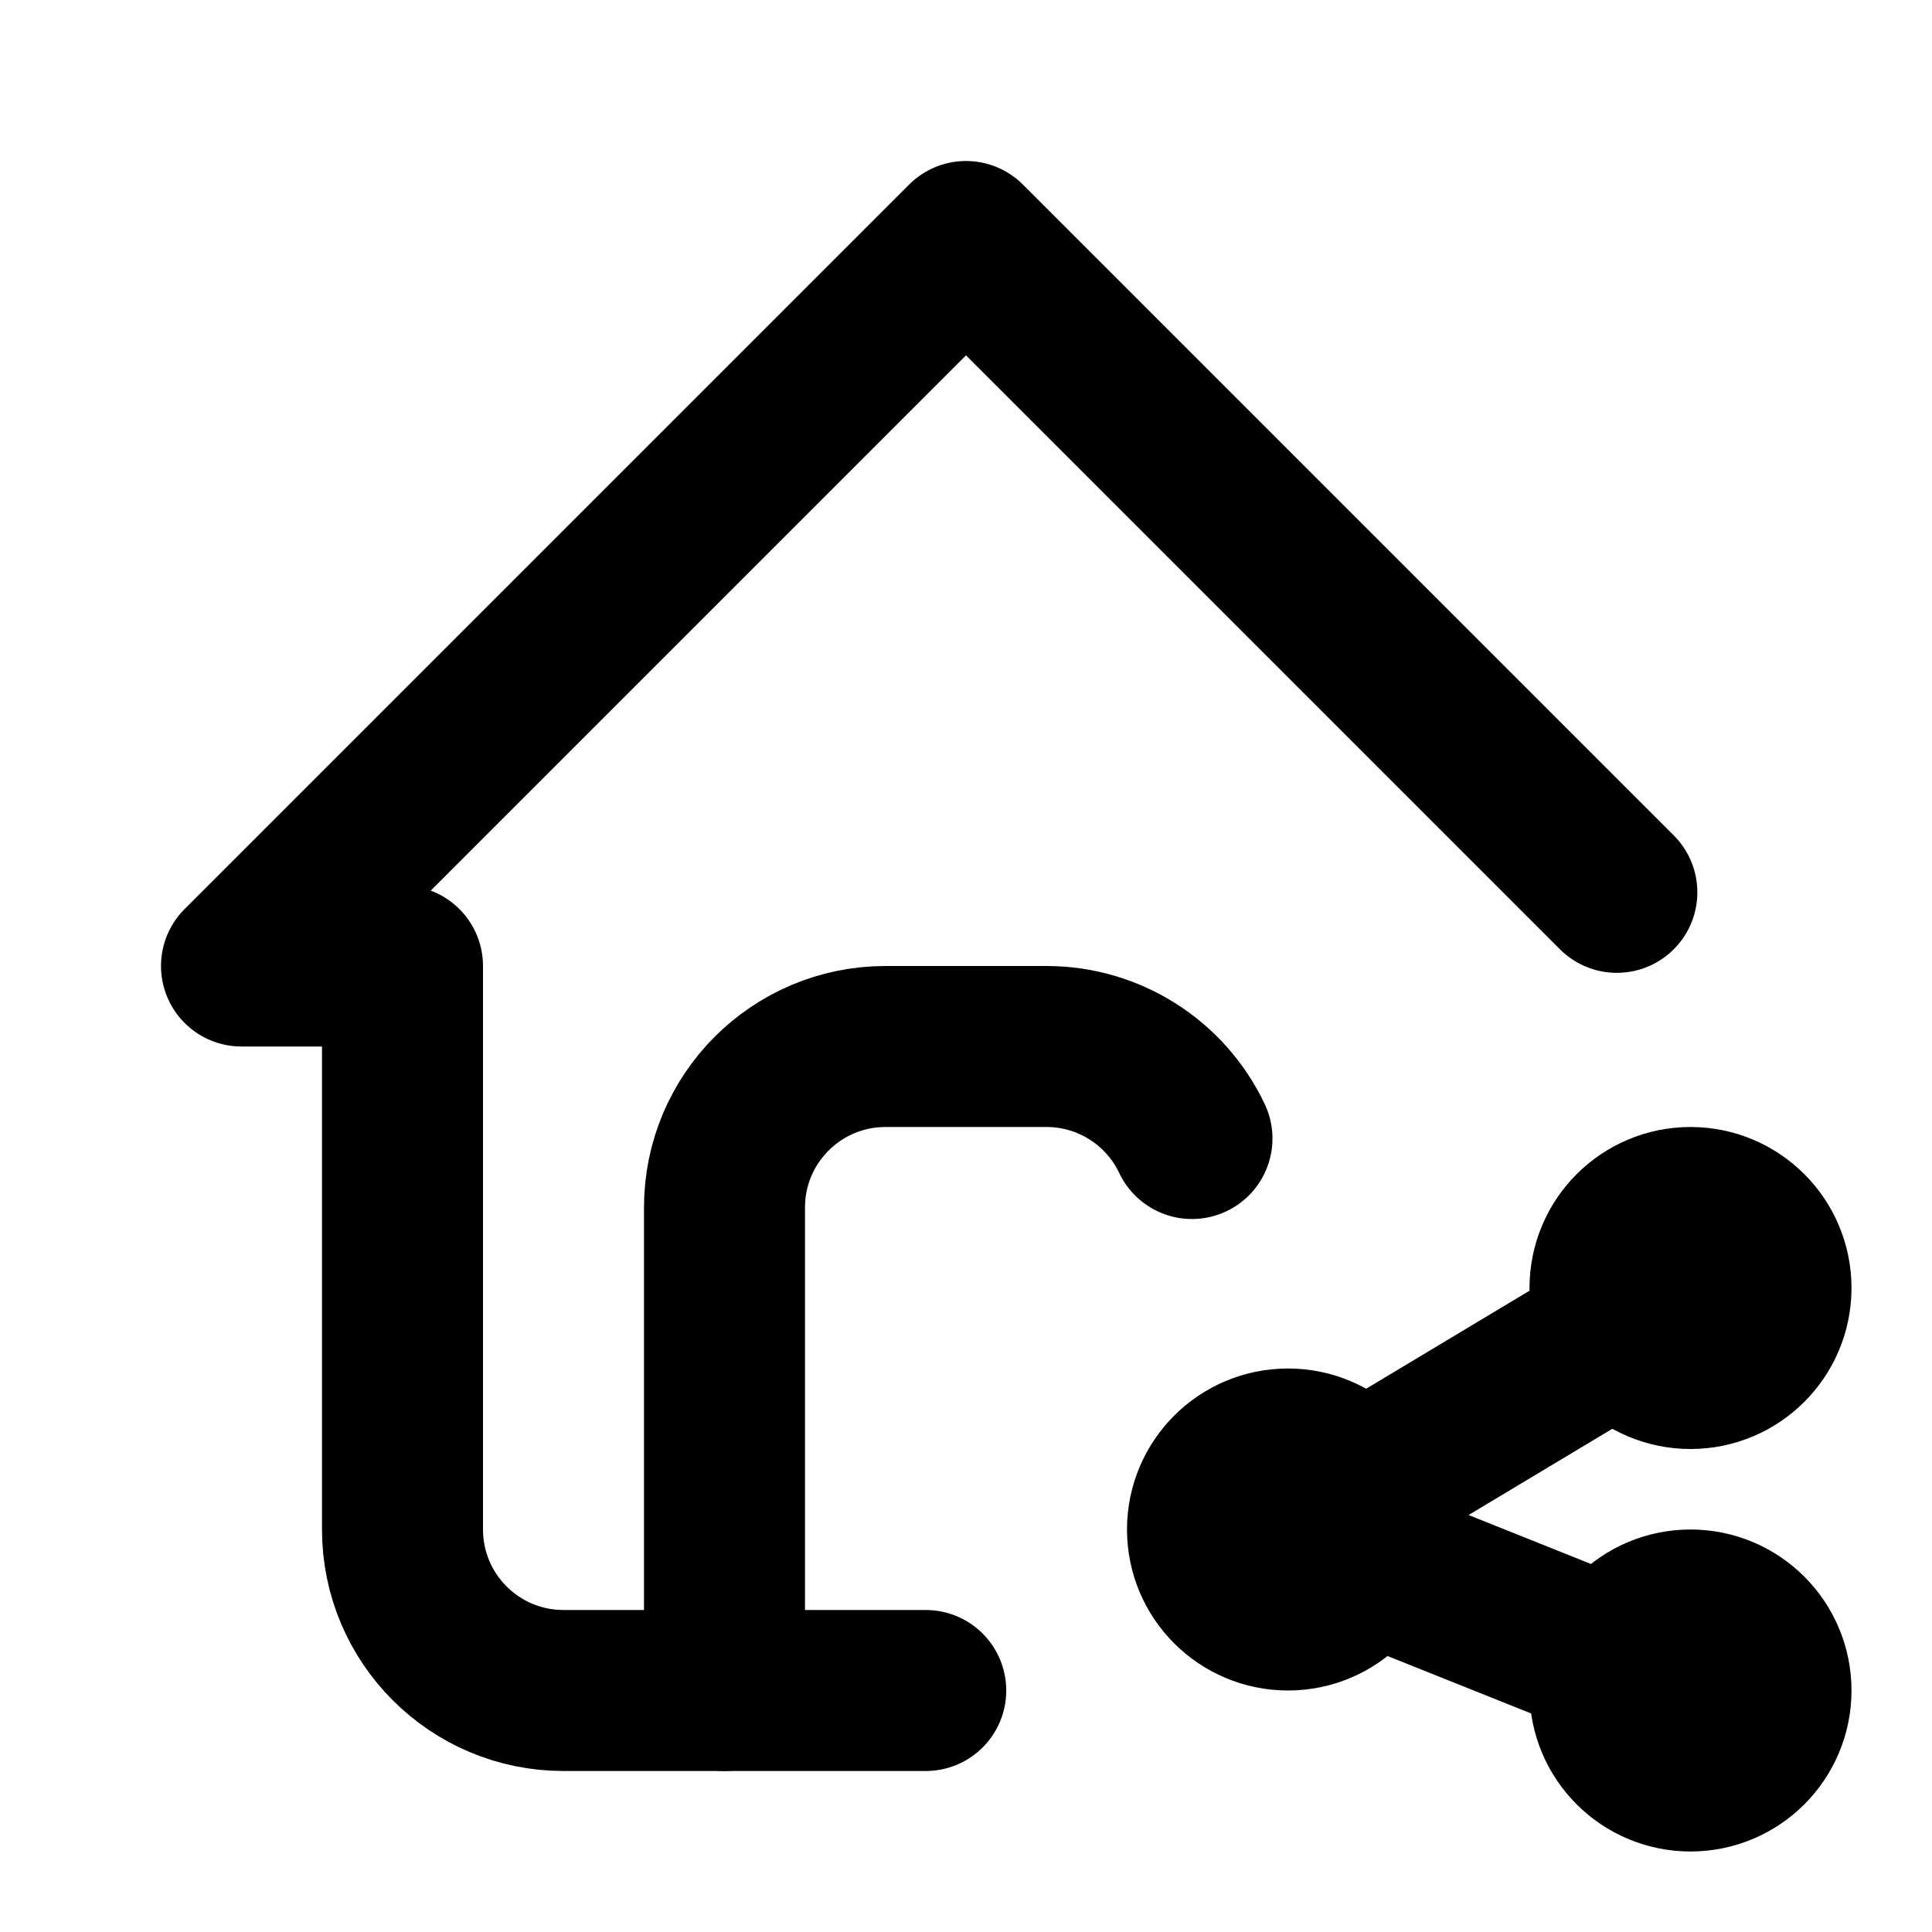
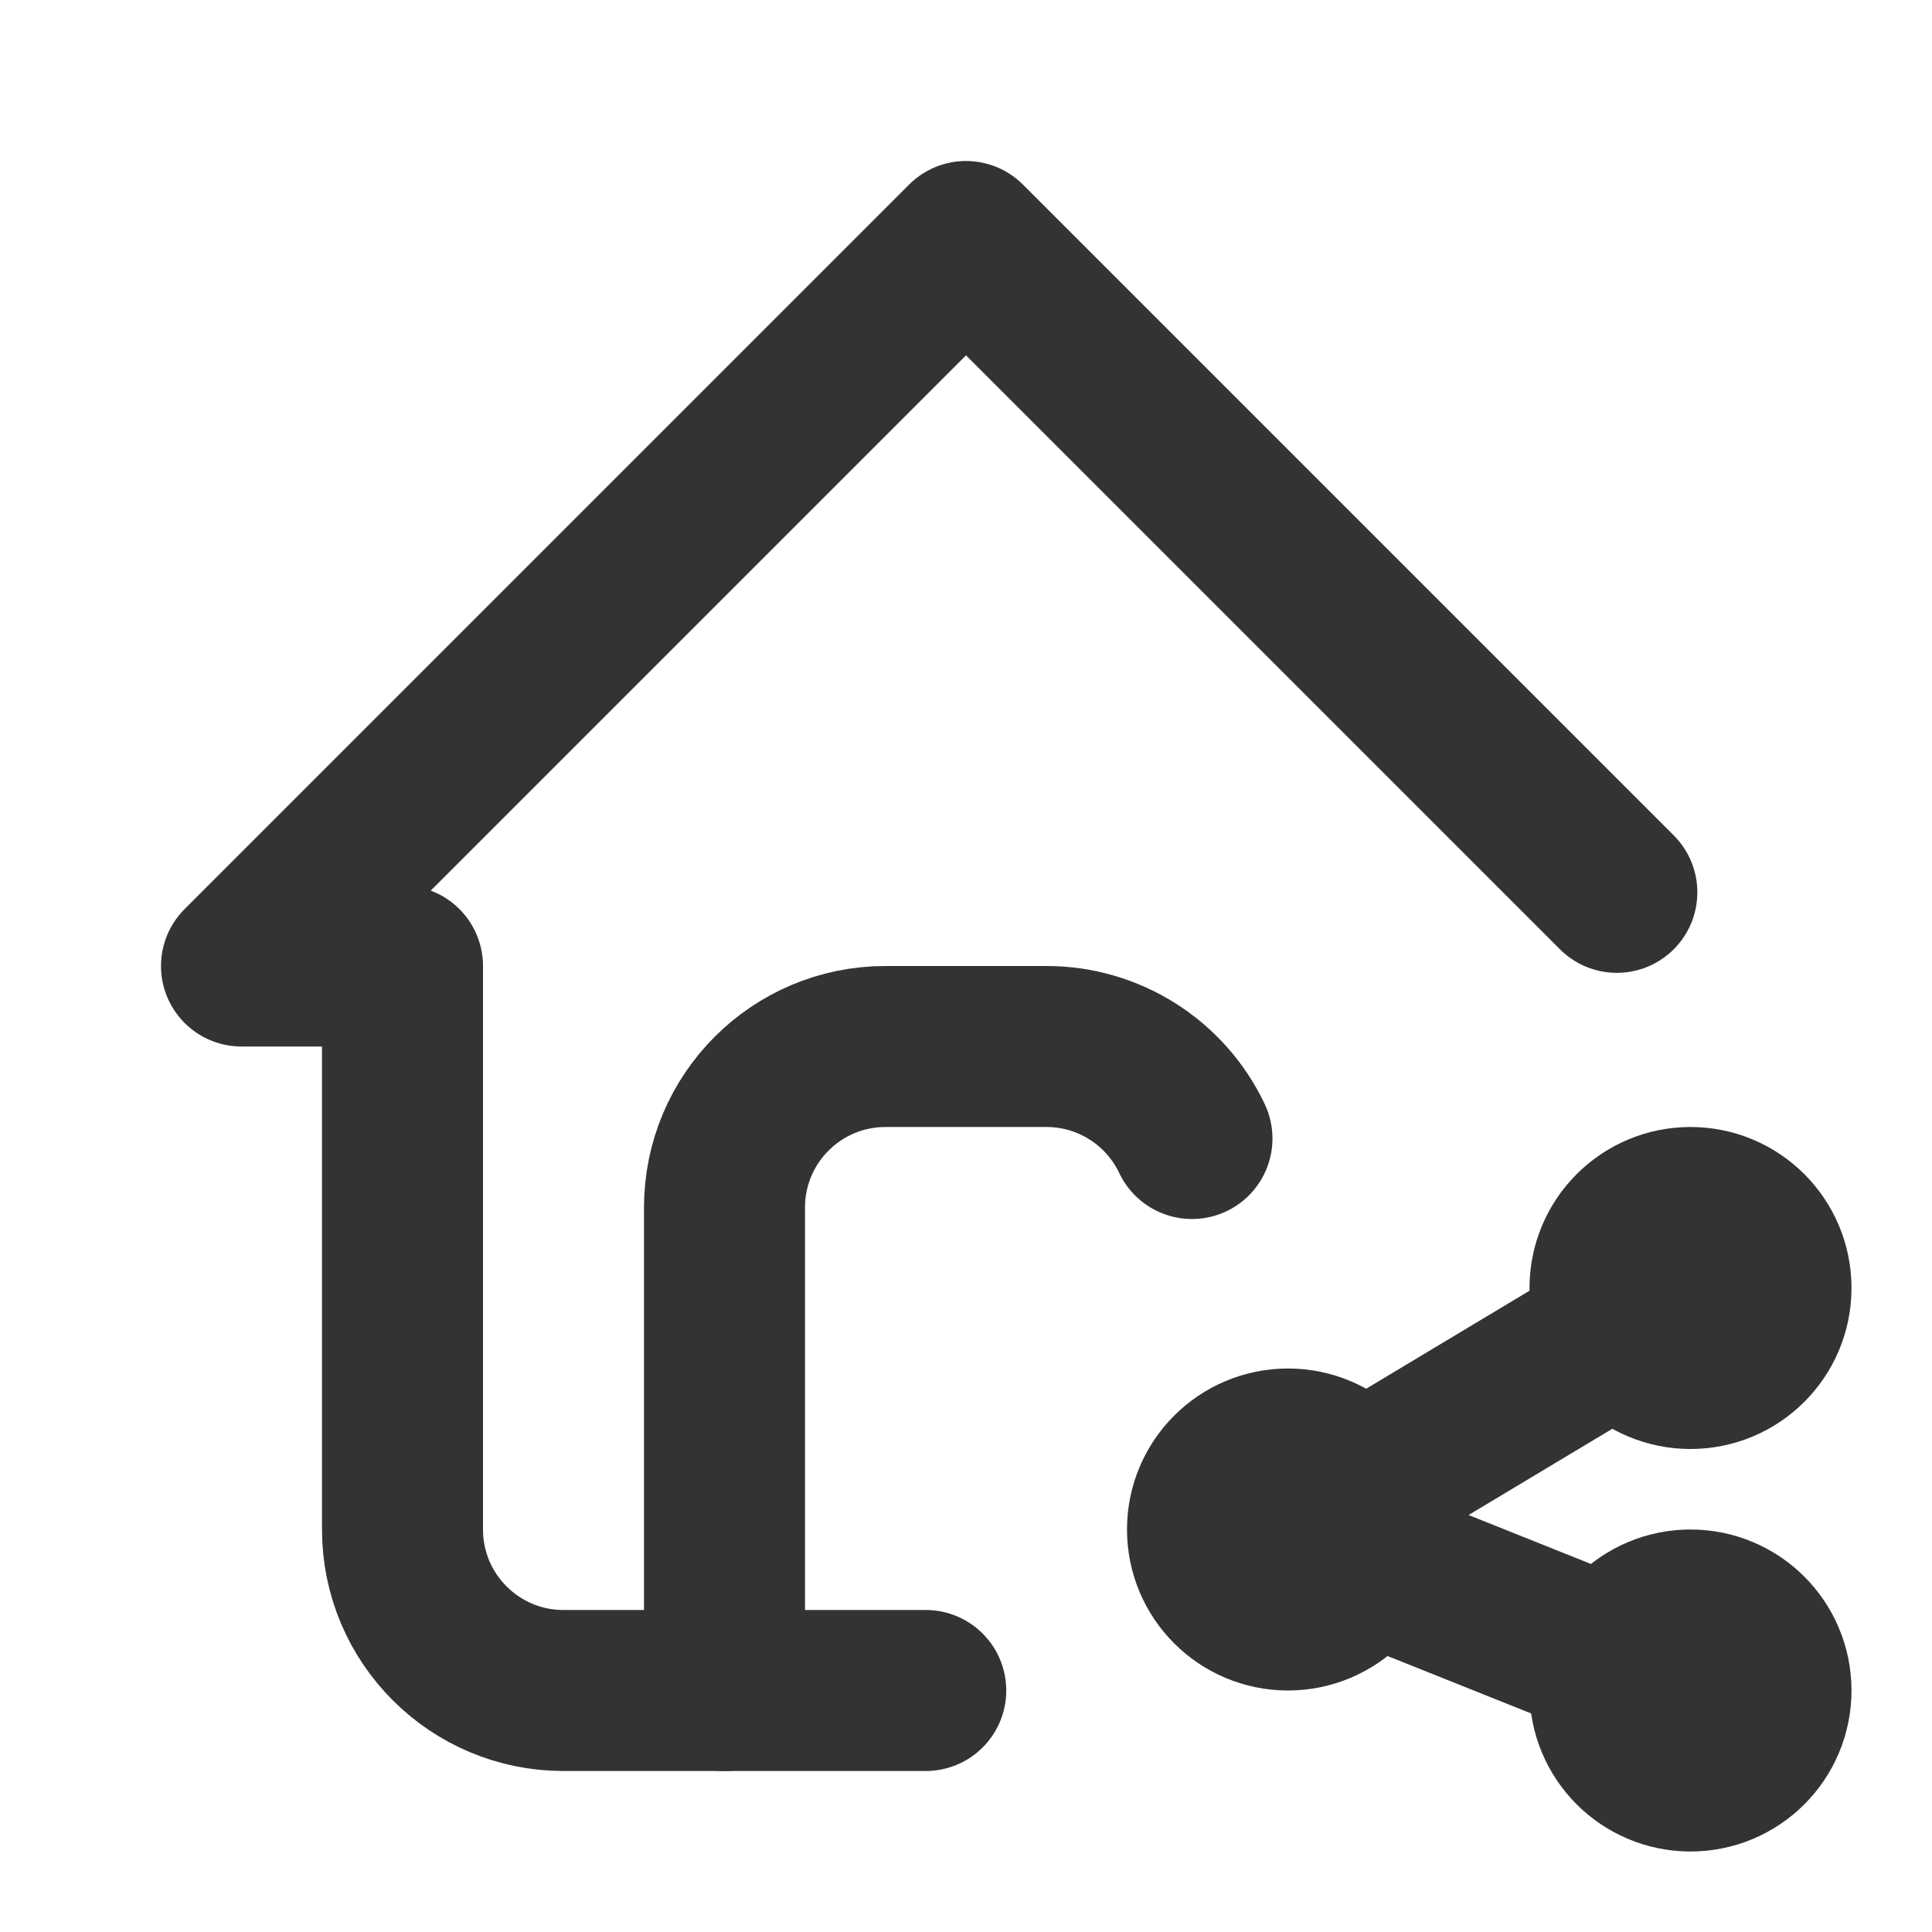
- <svg xmlns="http://www.w3.org/2000/svg" width="24" height="24" viewBox="0 0 24 24" fill="none" stroke="black" stroke-width="2" stroke-linecap="round" stroke-linejoin="round" class="icon icon-tabler icons-tabler-outline icon-tabler-home-link">
+ <svg xmlns="http://www.w3.org/2000/svg" width="24" height="24" viewBox="0 0 24 24" fill="none" stroke="#333" stroke-width="2" stroke-linecap="round" stroke-linejoin="round" class="icon icon-tabler icons-tabler-outline icon-tabler-home-link">
  <path stroke="none" d="M0 0h24v24H0z" fill="none" />
  <path d="M20.085 11.085l-8.085 -8.085l-9 9h2v7a2 2 0 0 0 2 2h4.5" />
  <path d="M9 21v-6a2 2 0 0 1 2 -2h2a2 2 0 0 1 1.807 1.143" />
  <path d="M21 21m-1 0a1 1 0 1 0 2 0a1 1 0 1 0 -2 0" />
  <path d="M21 16m-1 0a1 1 0 1 0 2 0a1 1 0 1 0 -2 0" />
  <path d="M16 19m-1 0a1 1 0 1 0 2 0a1 1 0 1 0 -2 0" />
  <path d="M21 16l-5 3l5 2" />
</svg>
